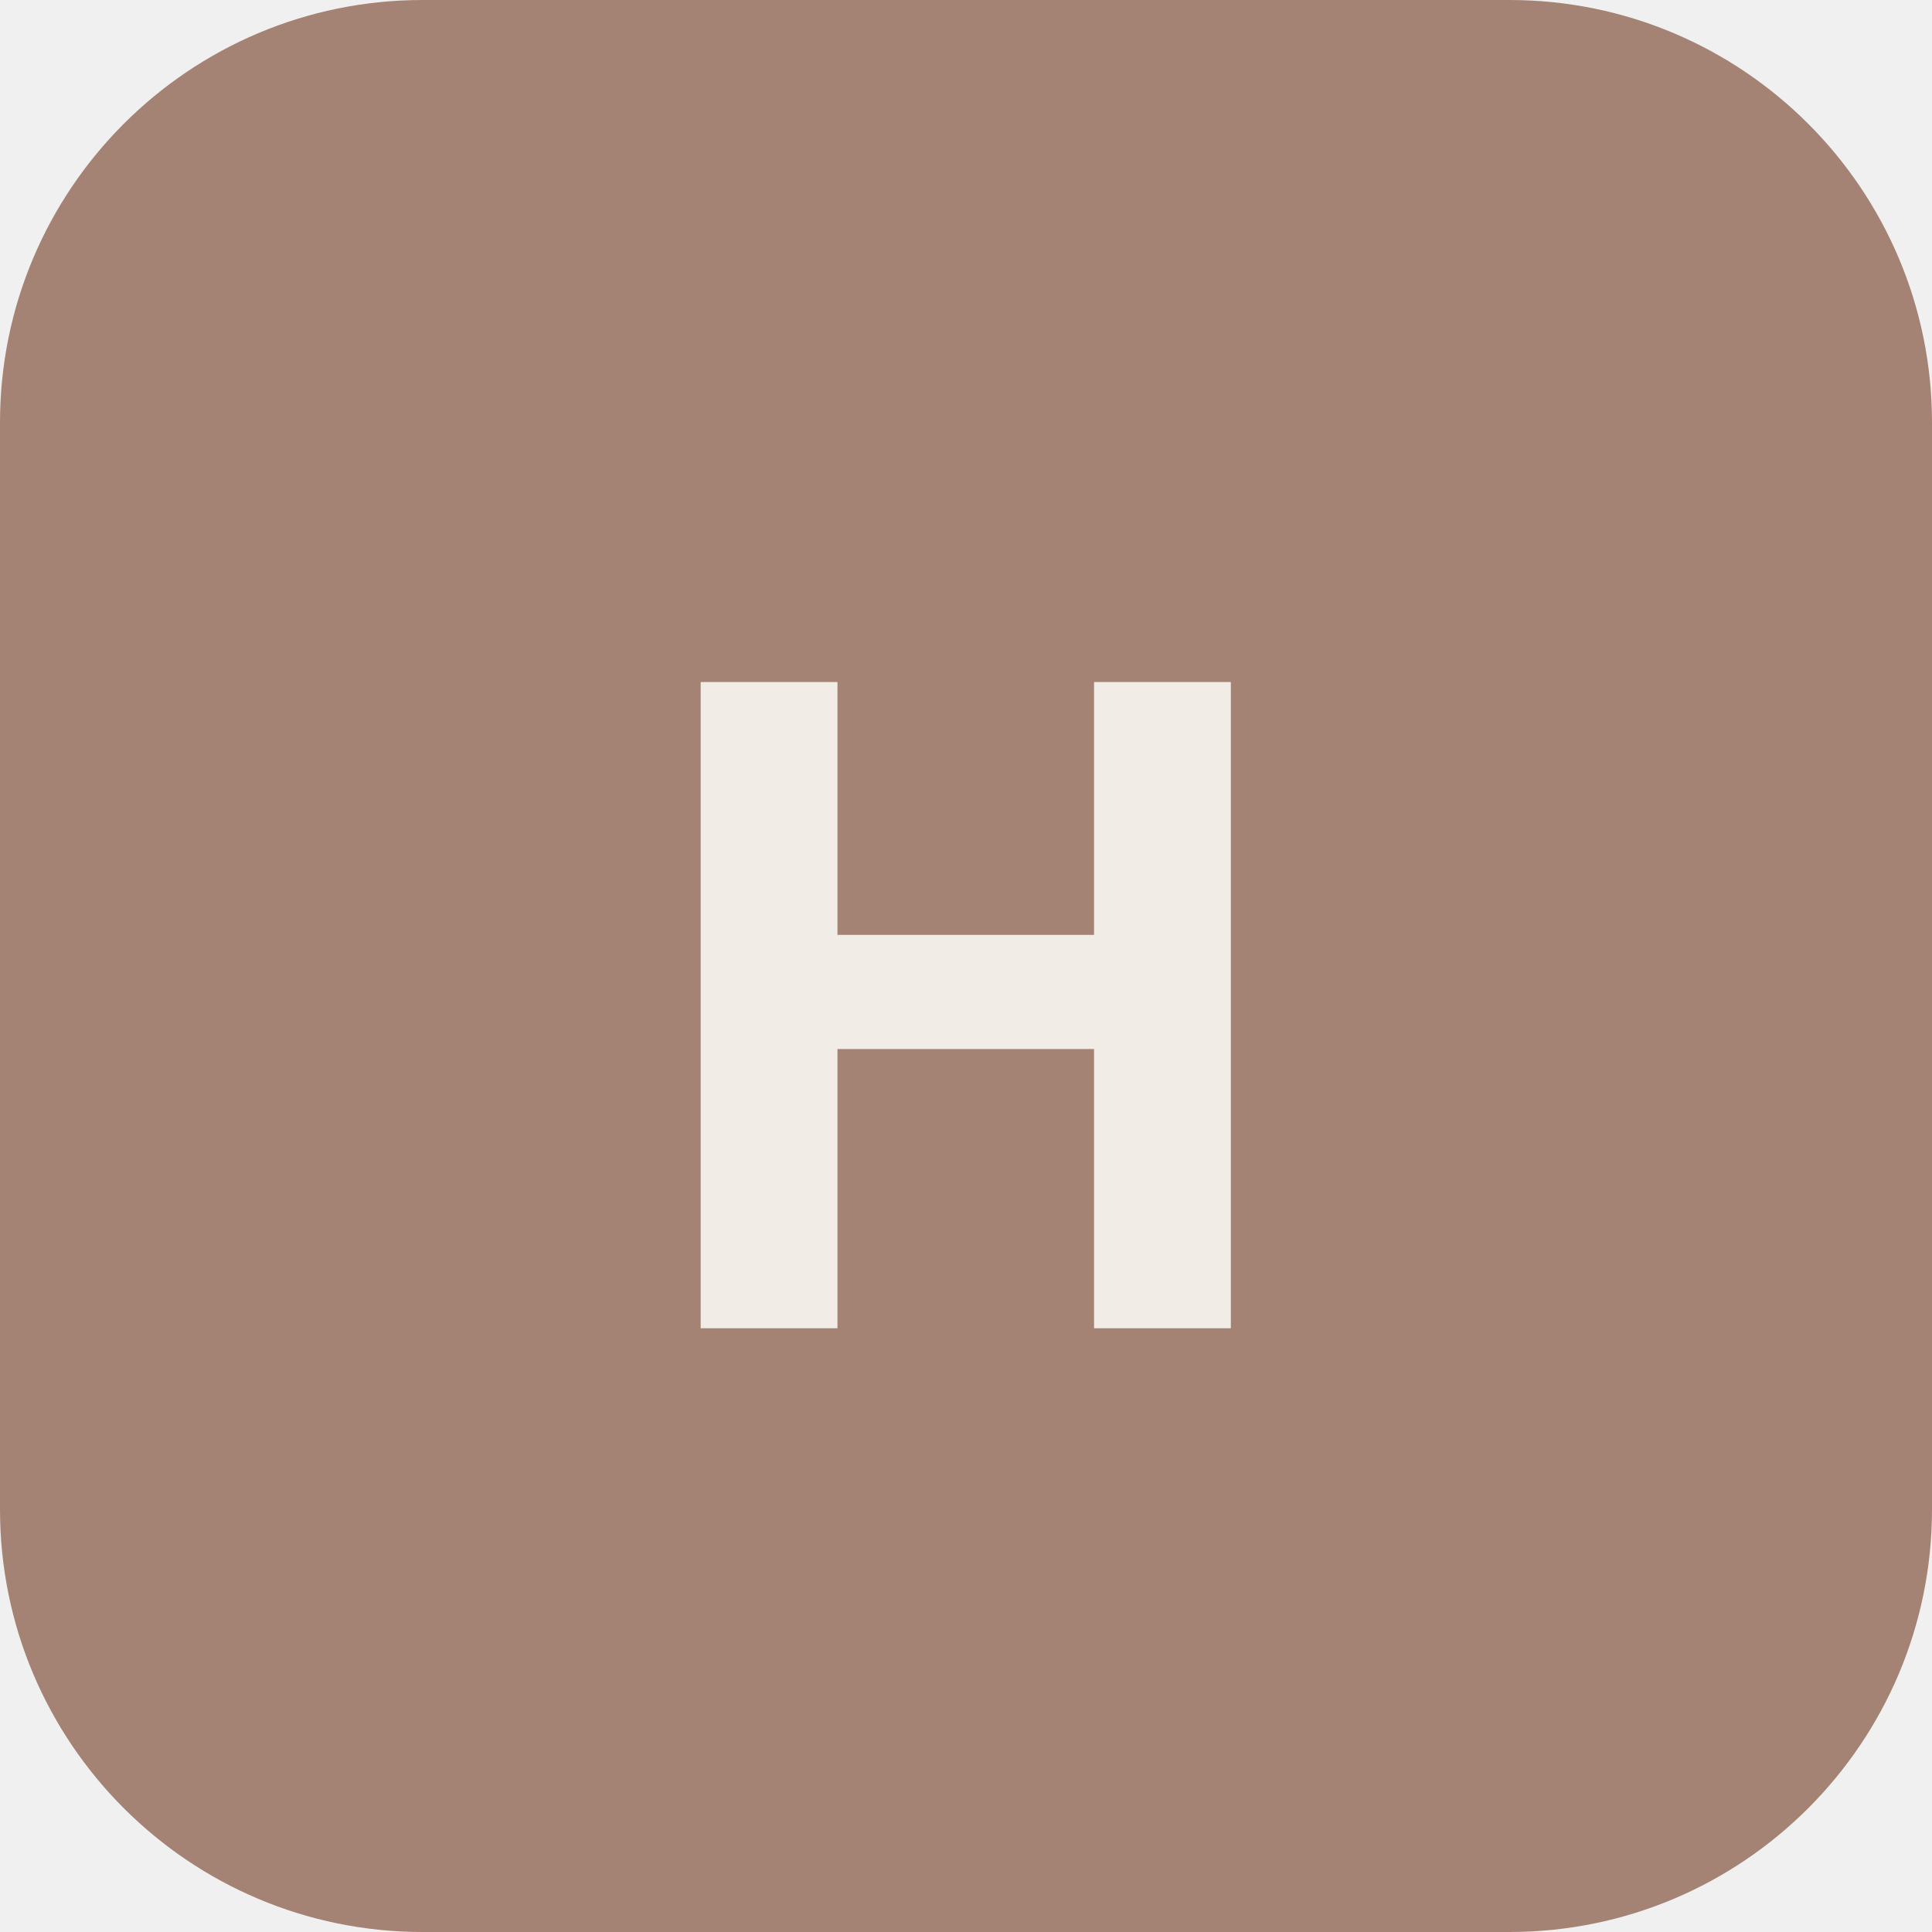
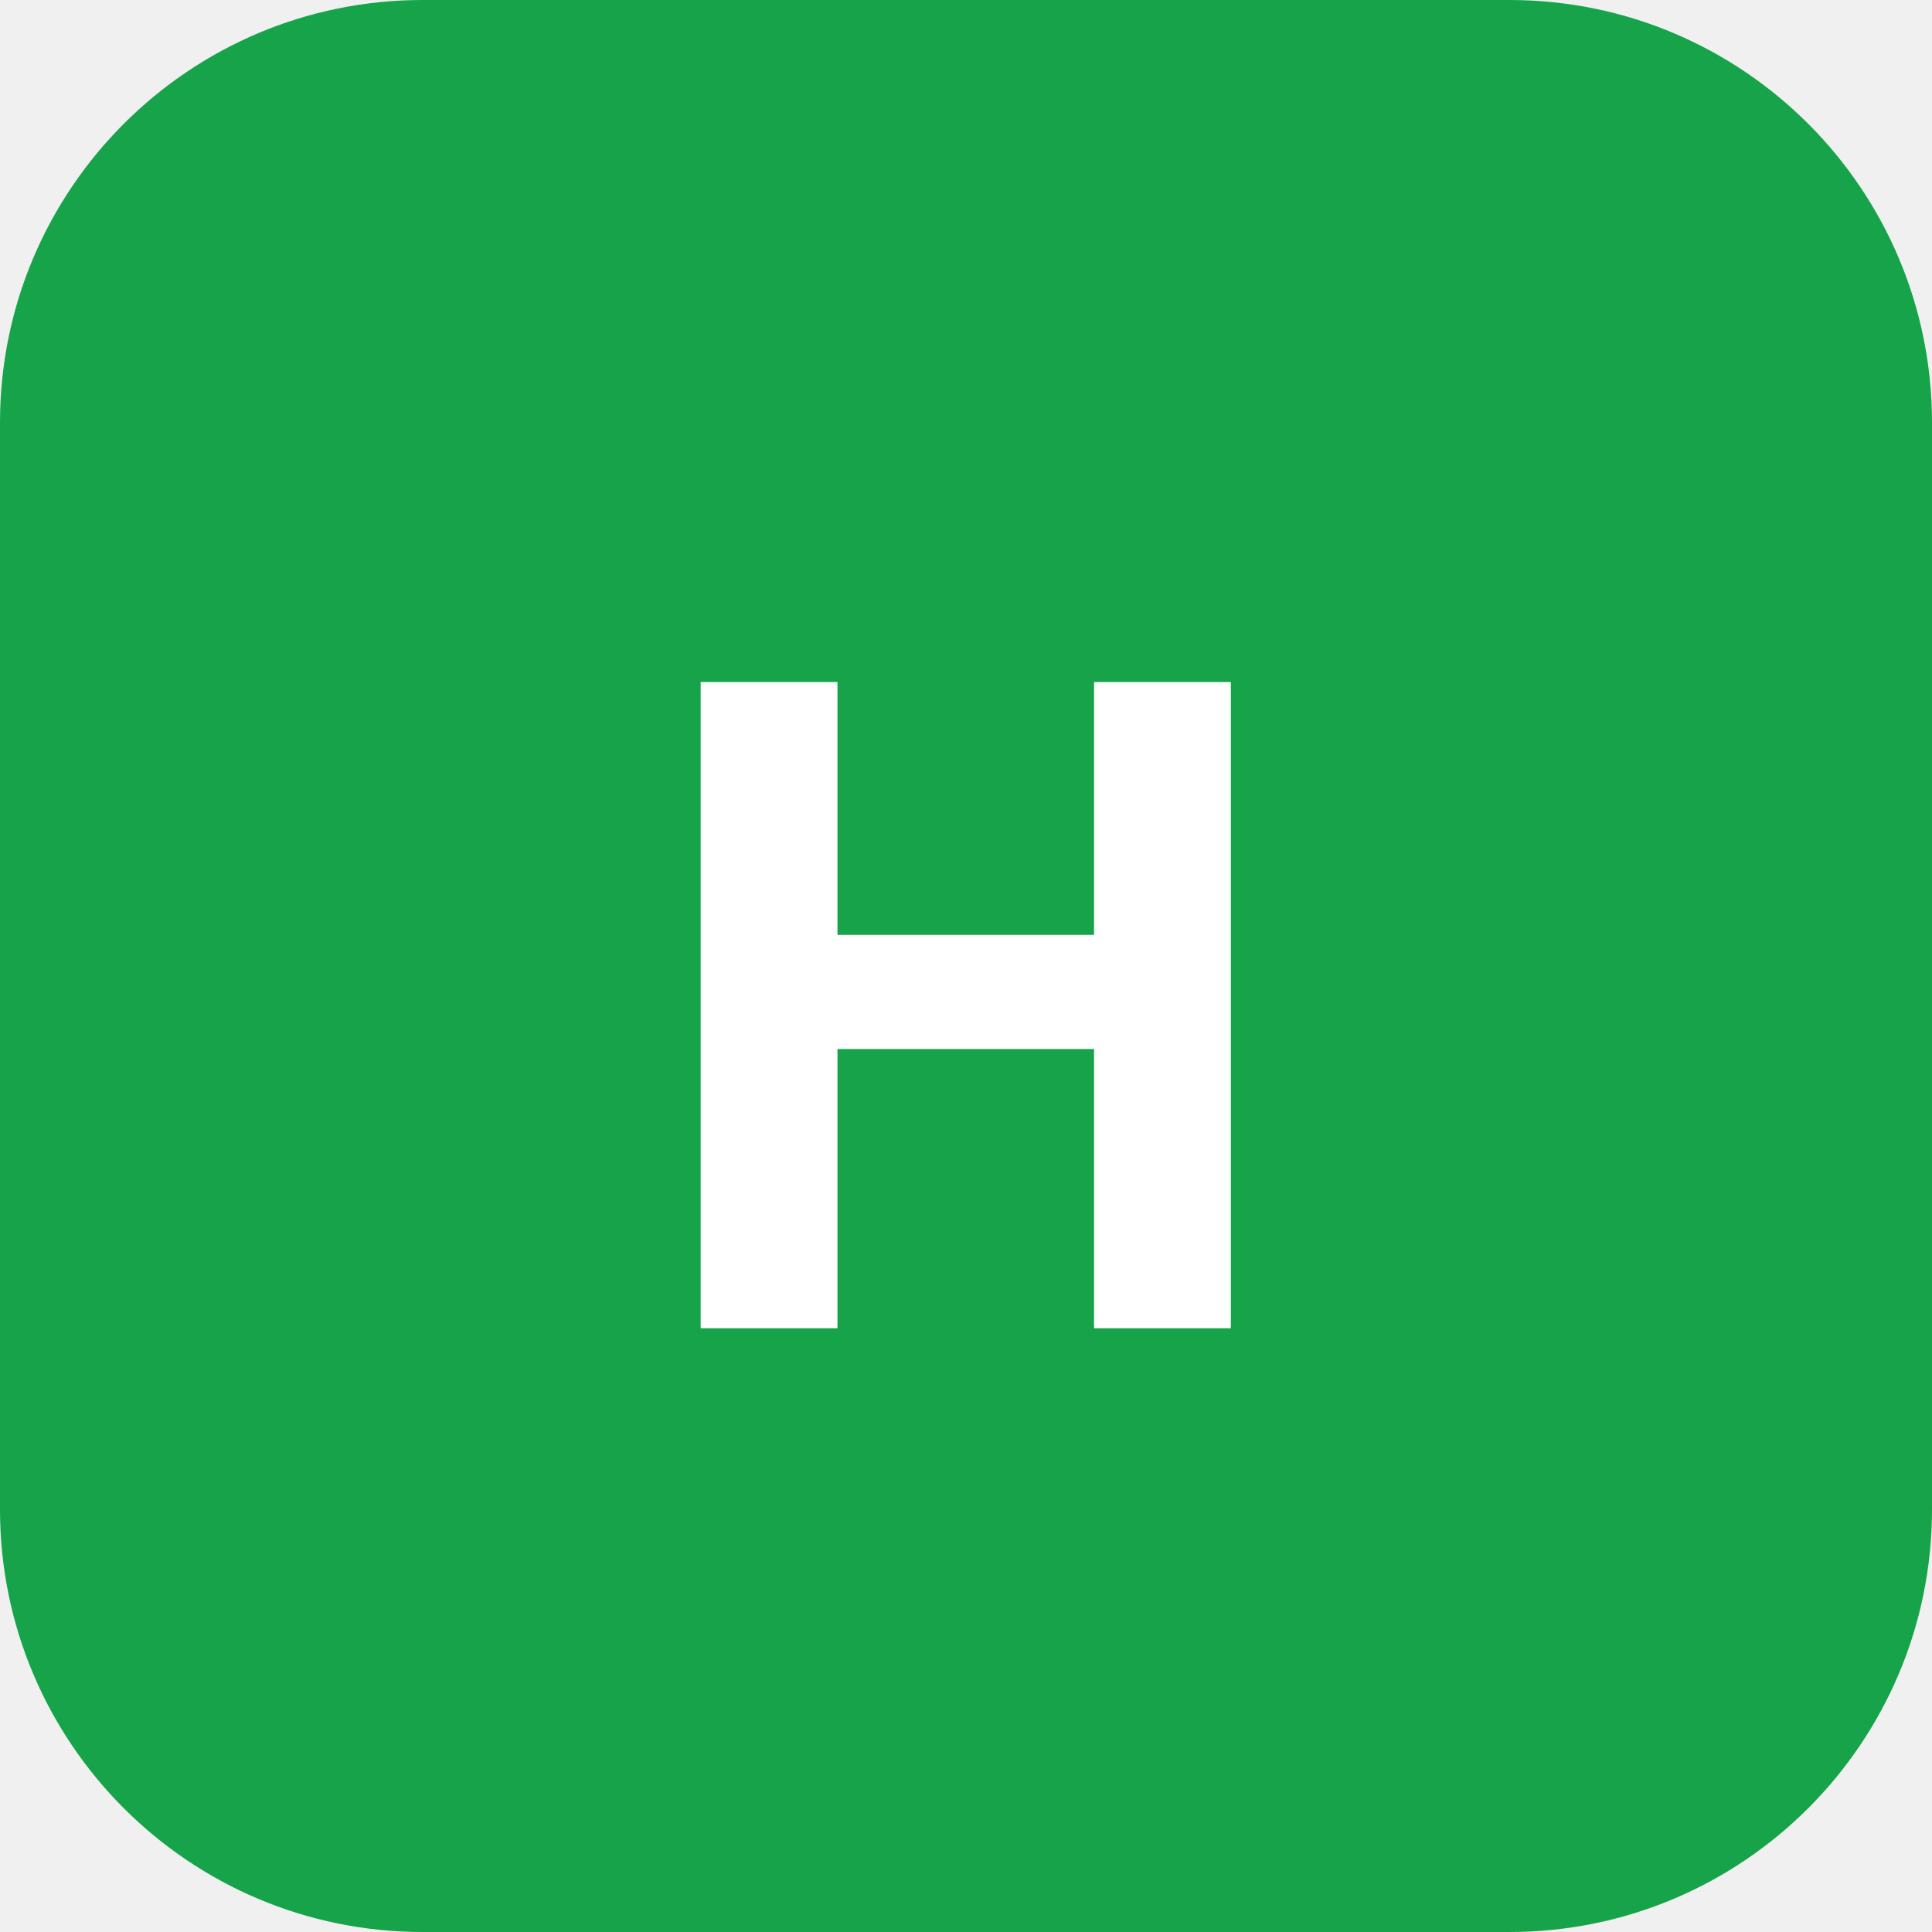
<svg xmlns="http://www.w3.org/2000/svg" viewBox="0 0 32 32">
-   <rect width="32" height="32" rx="7" fill="#a48374" />
-   <text x="16" y="22" text-anchor="middle" fill="#f1ede6" font-family="system-ui,sans-serif" font-size="15" font-weight="700">H</text>
+   <rect width="32" height="32" rx="7" fill="#16a34a" />
+   <text x="16" y="22" text-anchor="middle" fill="#ffffff" font-family="system-ui,sans-serif" font-size="15" font-weight="700">H</text>
</svg>
